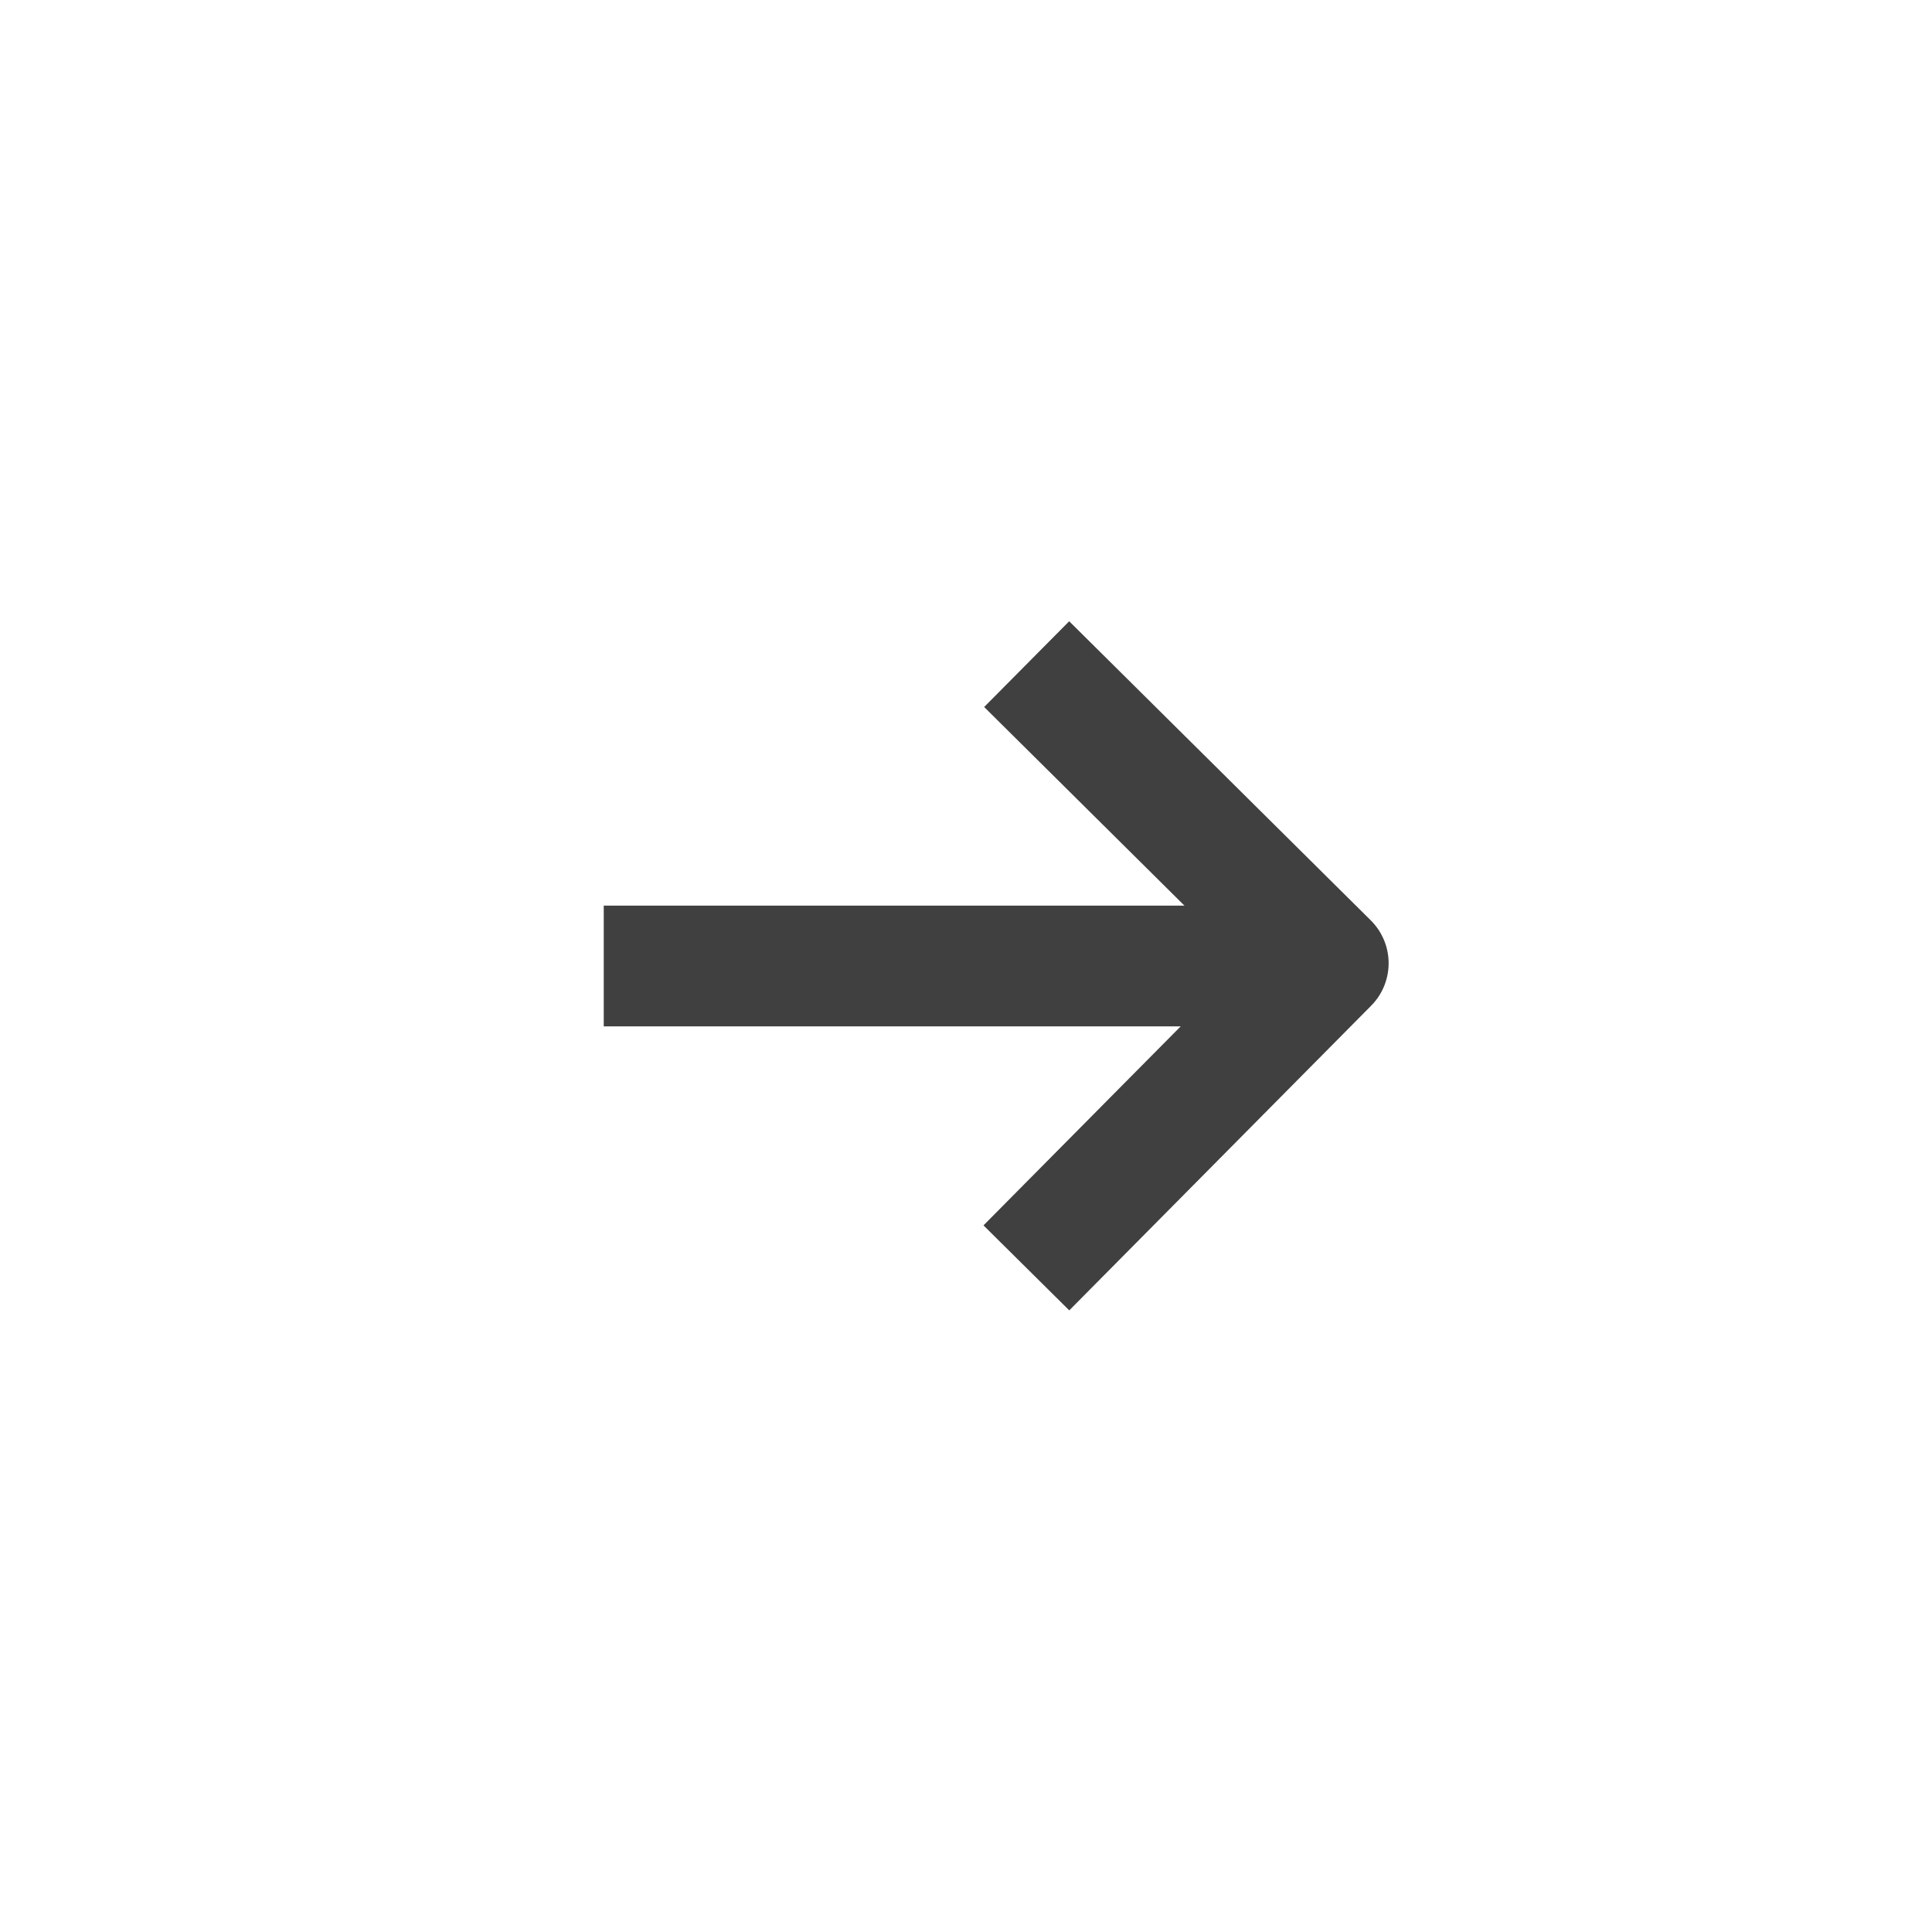
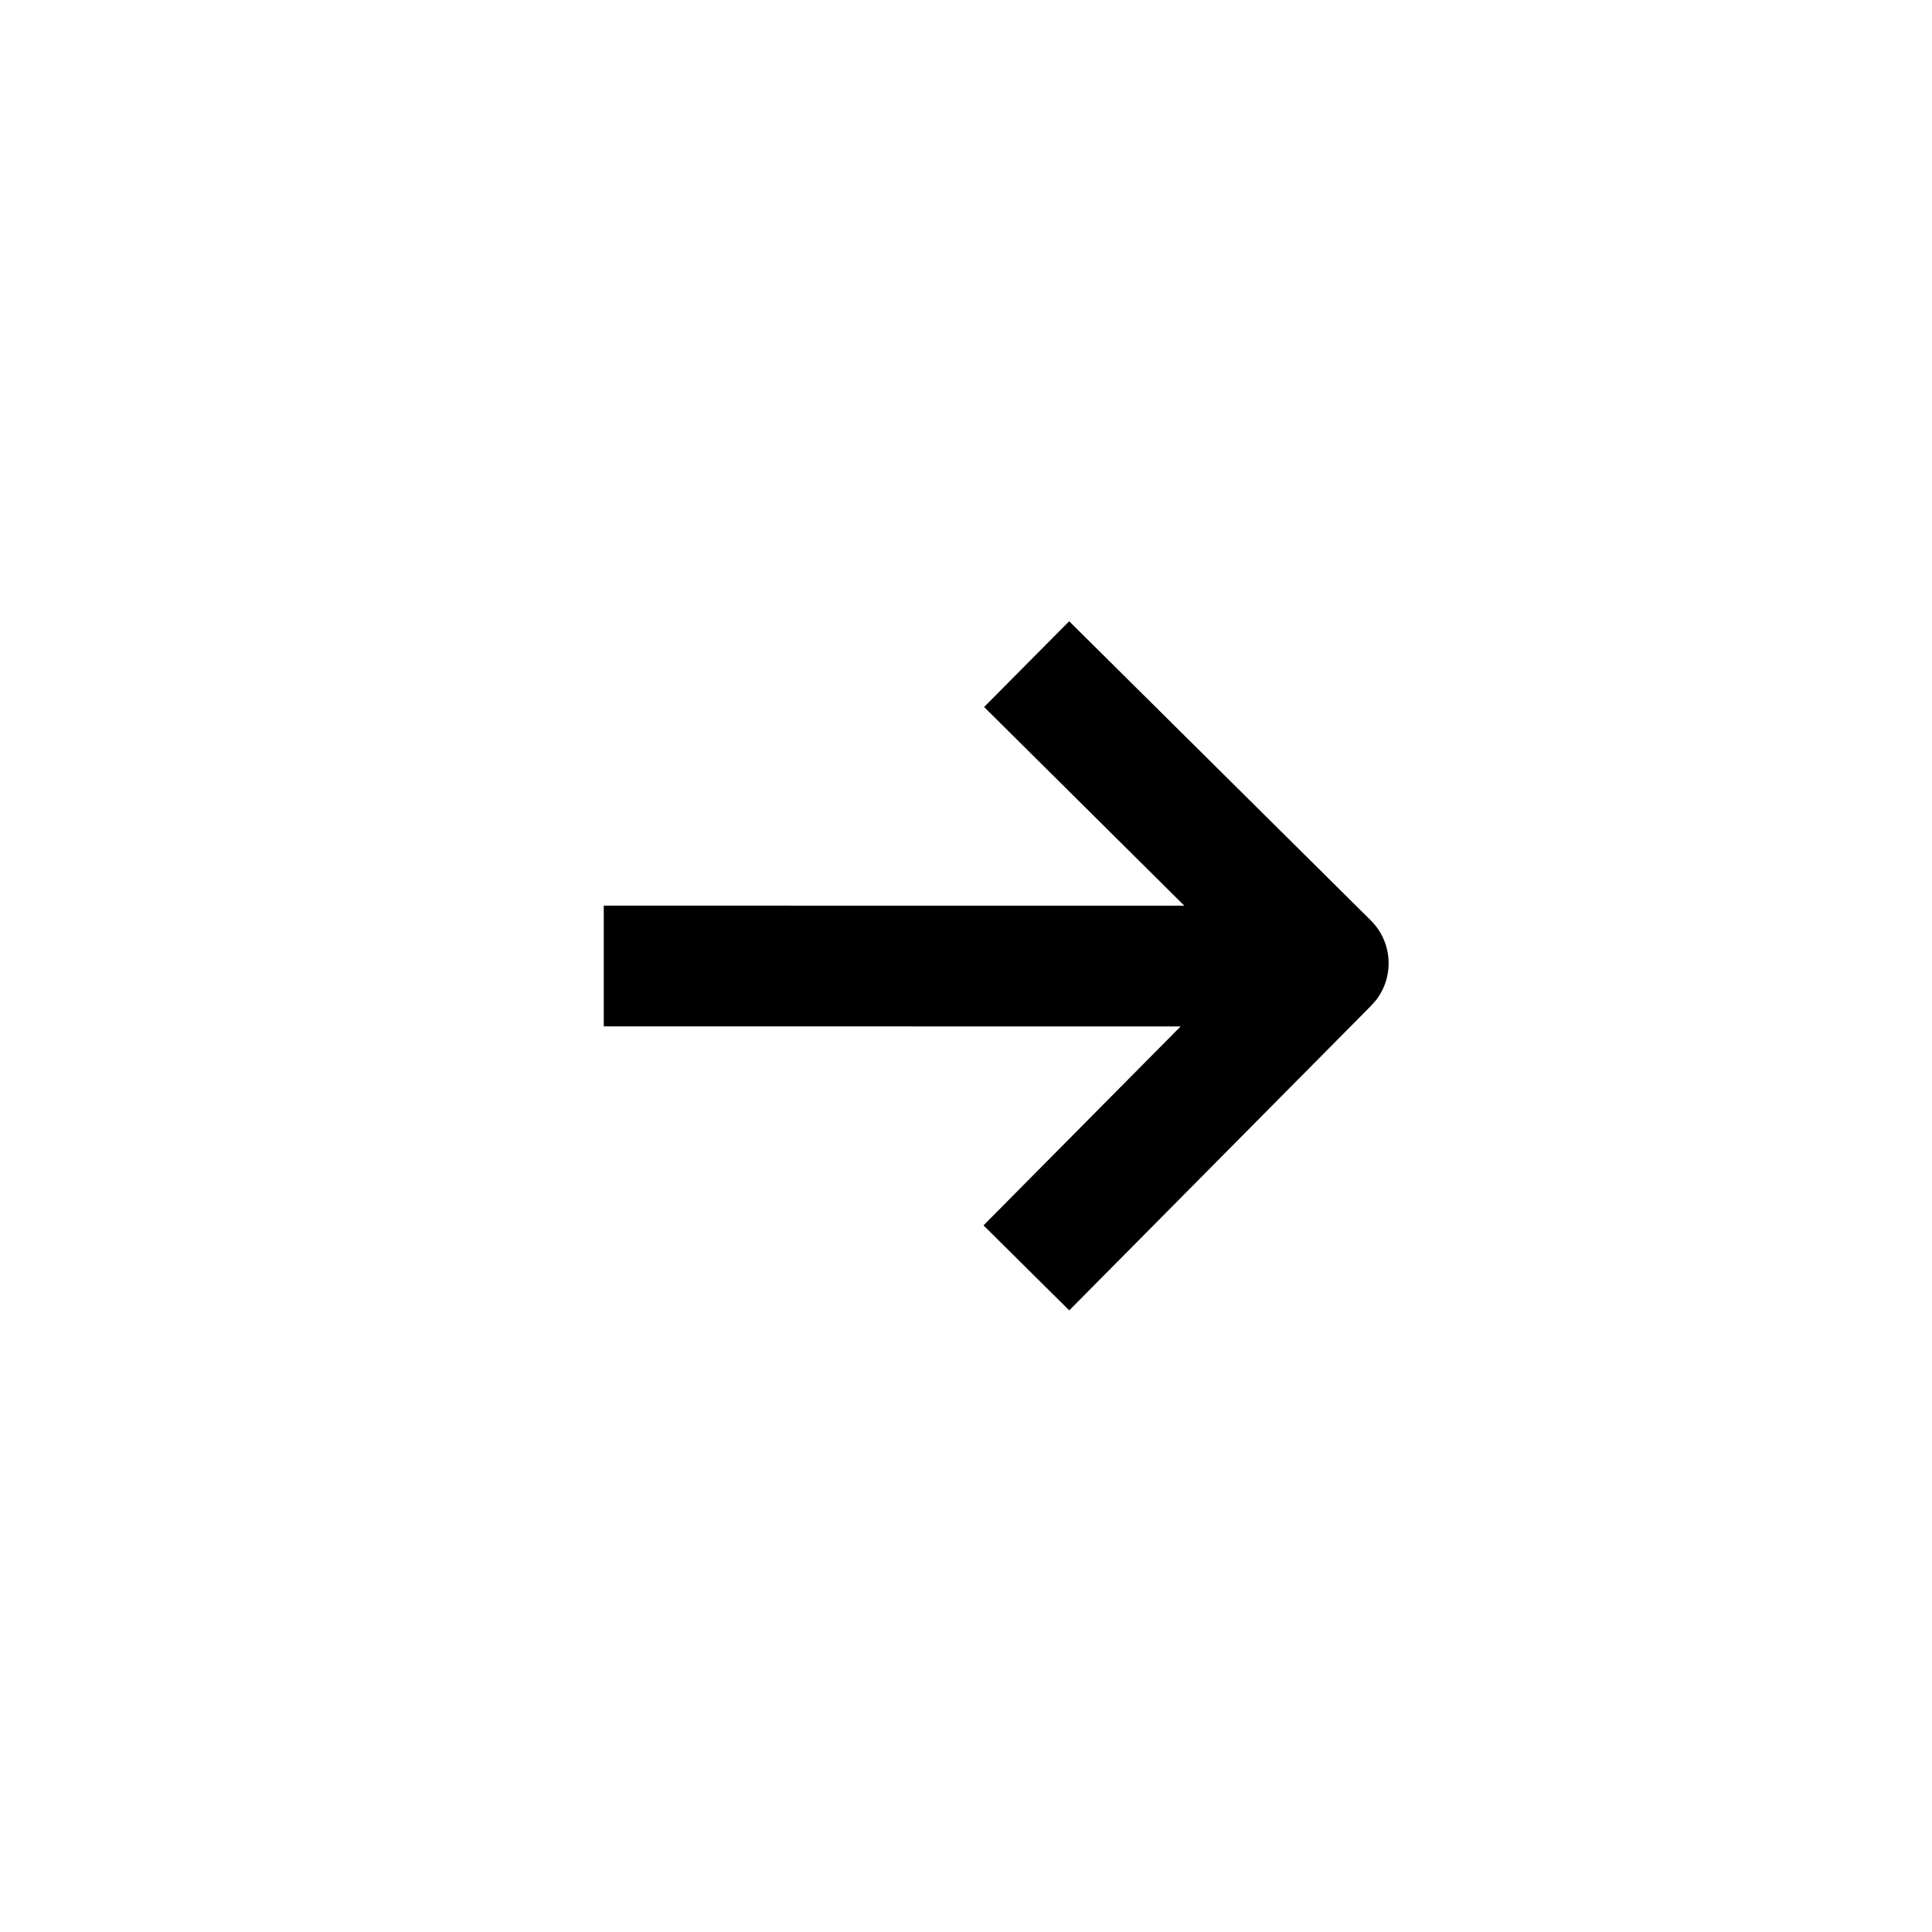
<svg xmlns="http://www.w3.org/2000/svg" width="32" height="32" viewBox="0 0 32 32">
-   <defs>
-     <filter id="ezpqtkezka">
-       <feColorMatrix in="SourceGraphic" values="0 0 0 0 0.051 0 0 0 0 0.051 0 0 0 0 0.051 0 0 0 1 0" />
-     </filter>
-   </defs>
-   <g fill="none" fill-rule="evenodd">
-     <g>
-       <g>
-         <g>
-           <g filter="url(#ezpqtkezka)" transform="translate(-729 -2522) translate(0 2342) translate(444 176) translate(285 4)">
-             <g>
-               <path stroke="#222829" stroke-linejoin="round" stroke-width="2" d="M10 7.005L5.046 12 0 7" transform="rotate(-90 15.5 5.5)" />
-               <path fill="#00C65E" d="M4 0H6V12H4z" transform="rotate(-90 15.5 5.5)" />
-             </g>
-           </g>
-         </g>
-       </g>
-     </g>
-   </g>
+   <path fill-rule="evenodd" d="M17.497,9.497 L17.496,19.113 L20.787,15.797 L22.207,17.206 L17.253,22.201 C16.894,22.563 16.327,22.593 15.933,22.29 L15.839,22.207 L10.793,17.207 L12.201,15.787 L15.496,19.052 L15.497,9.497 L17.497,9.497 Z" transform="rotate(-90 16.5 15.997)" />
</svg>
